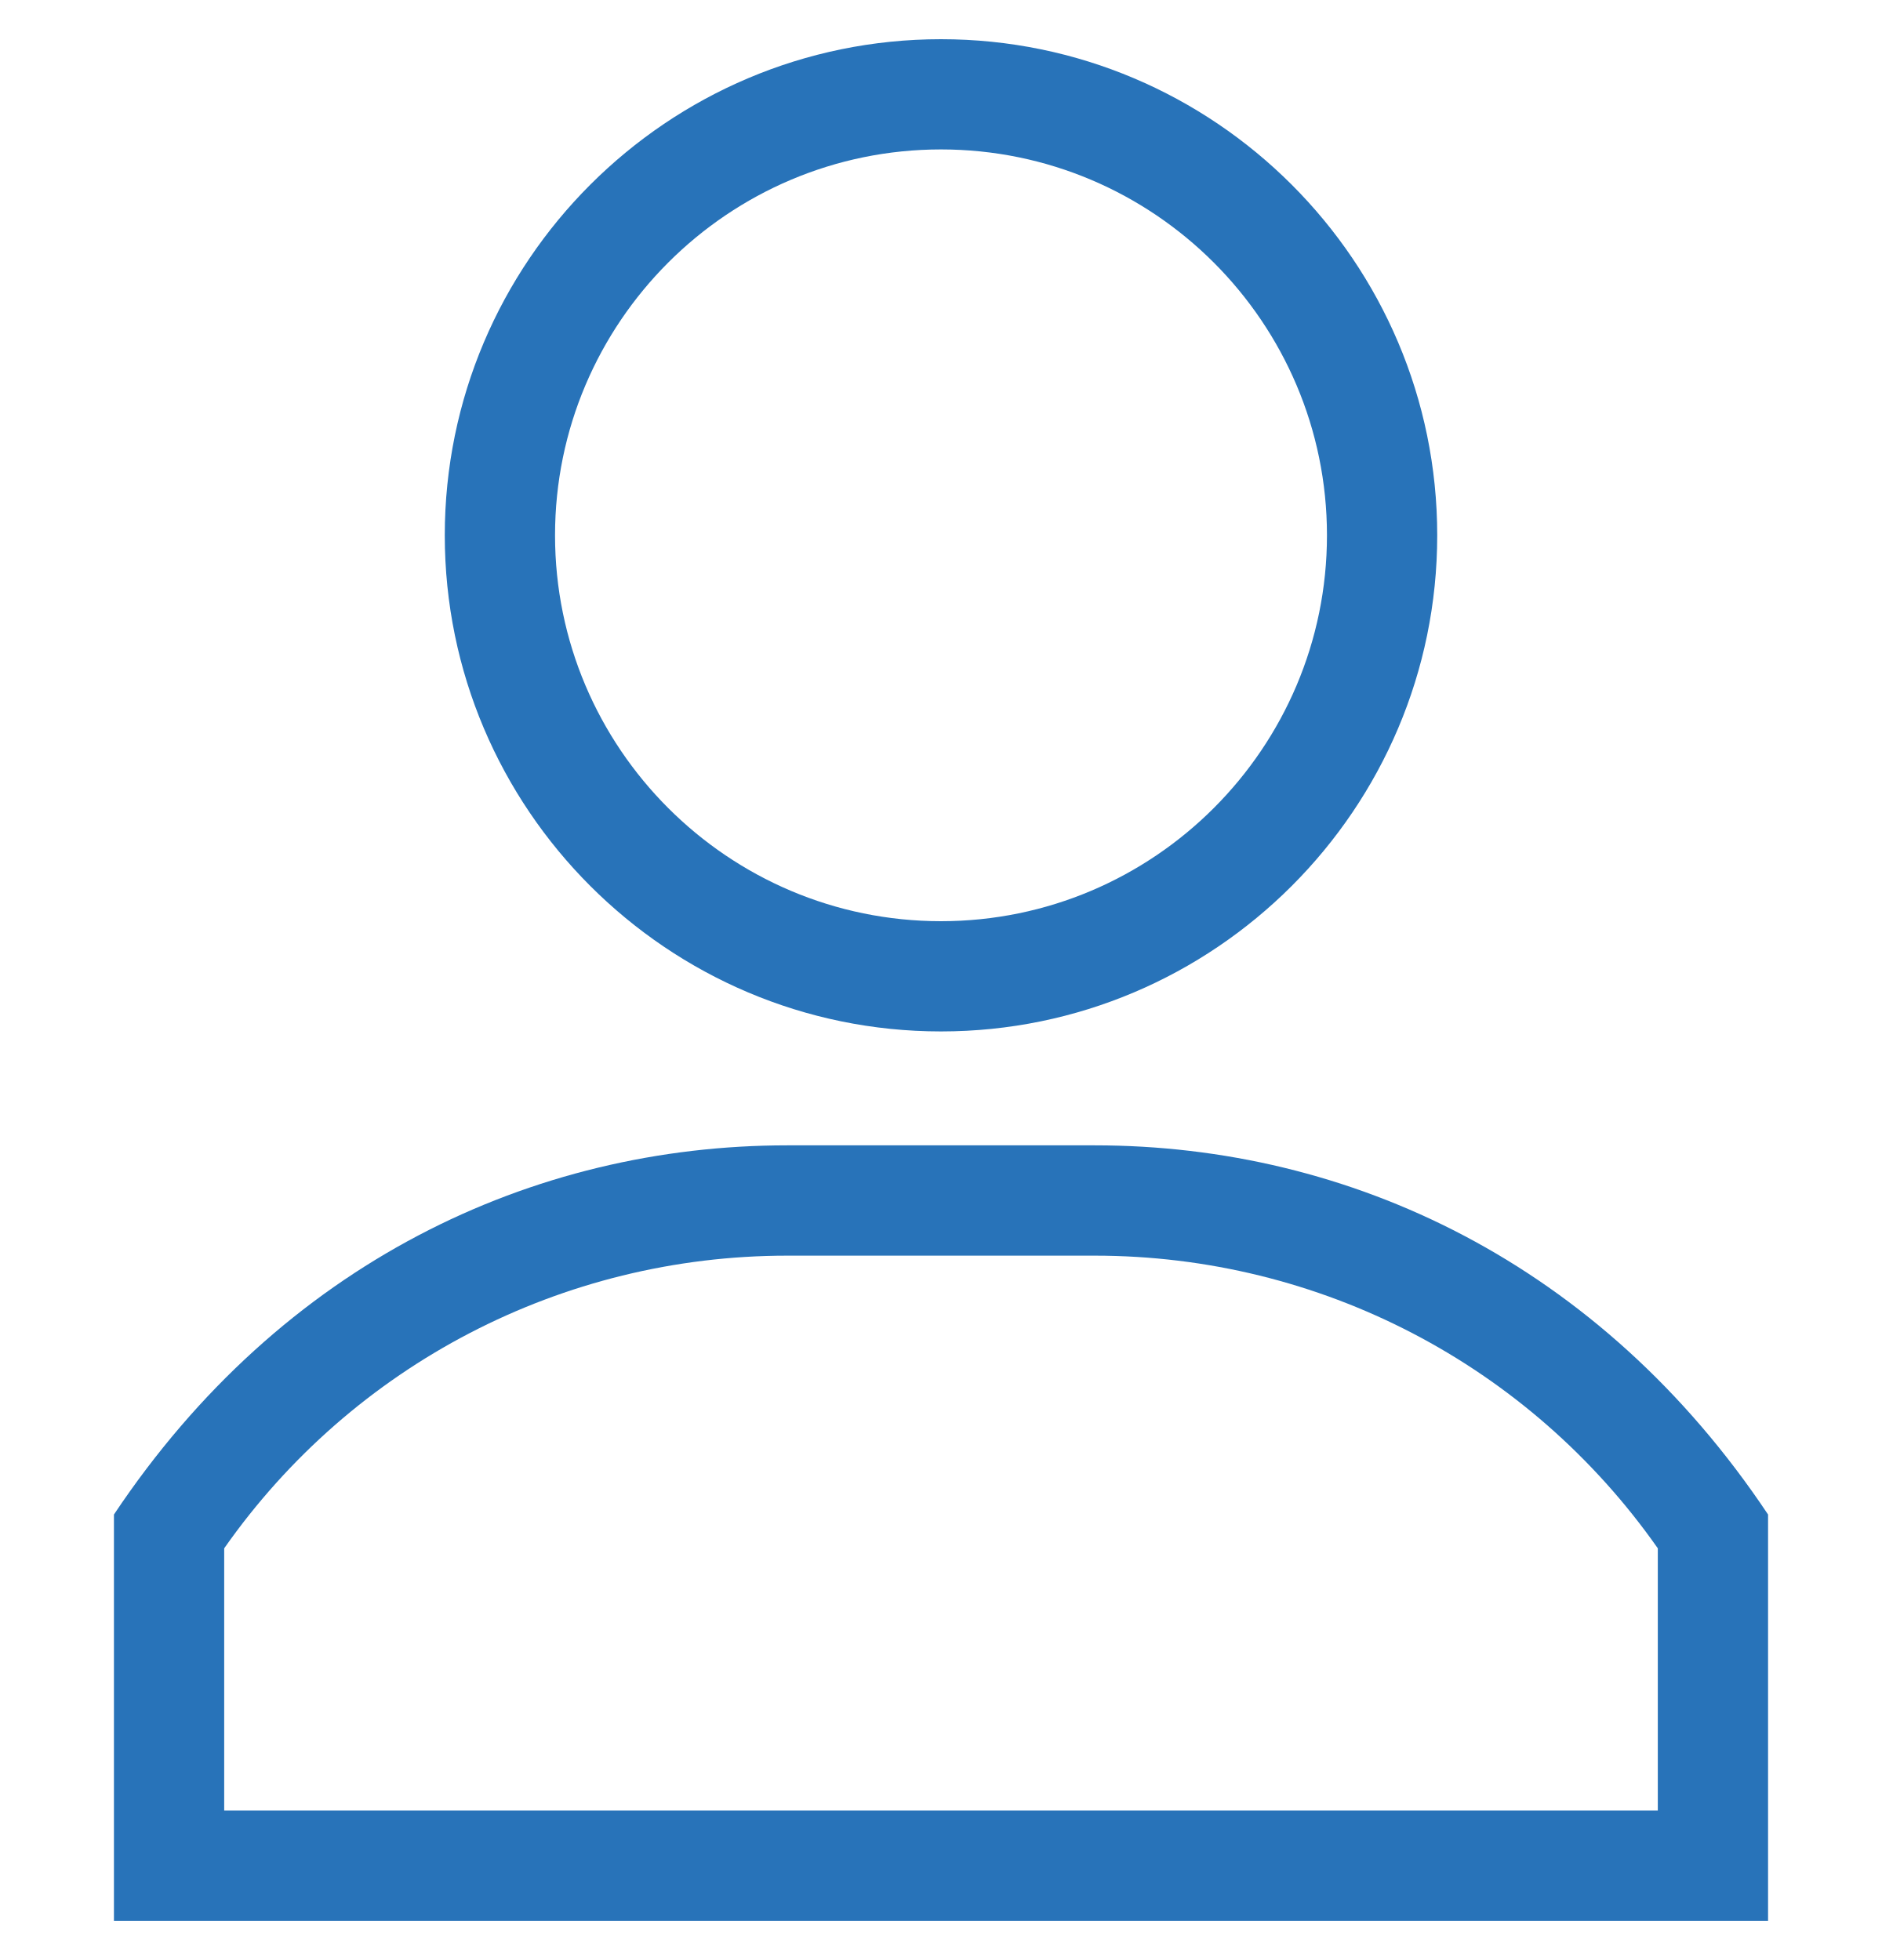
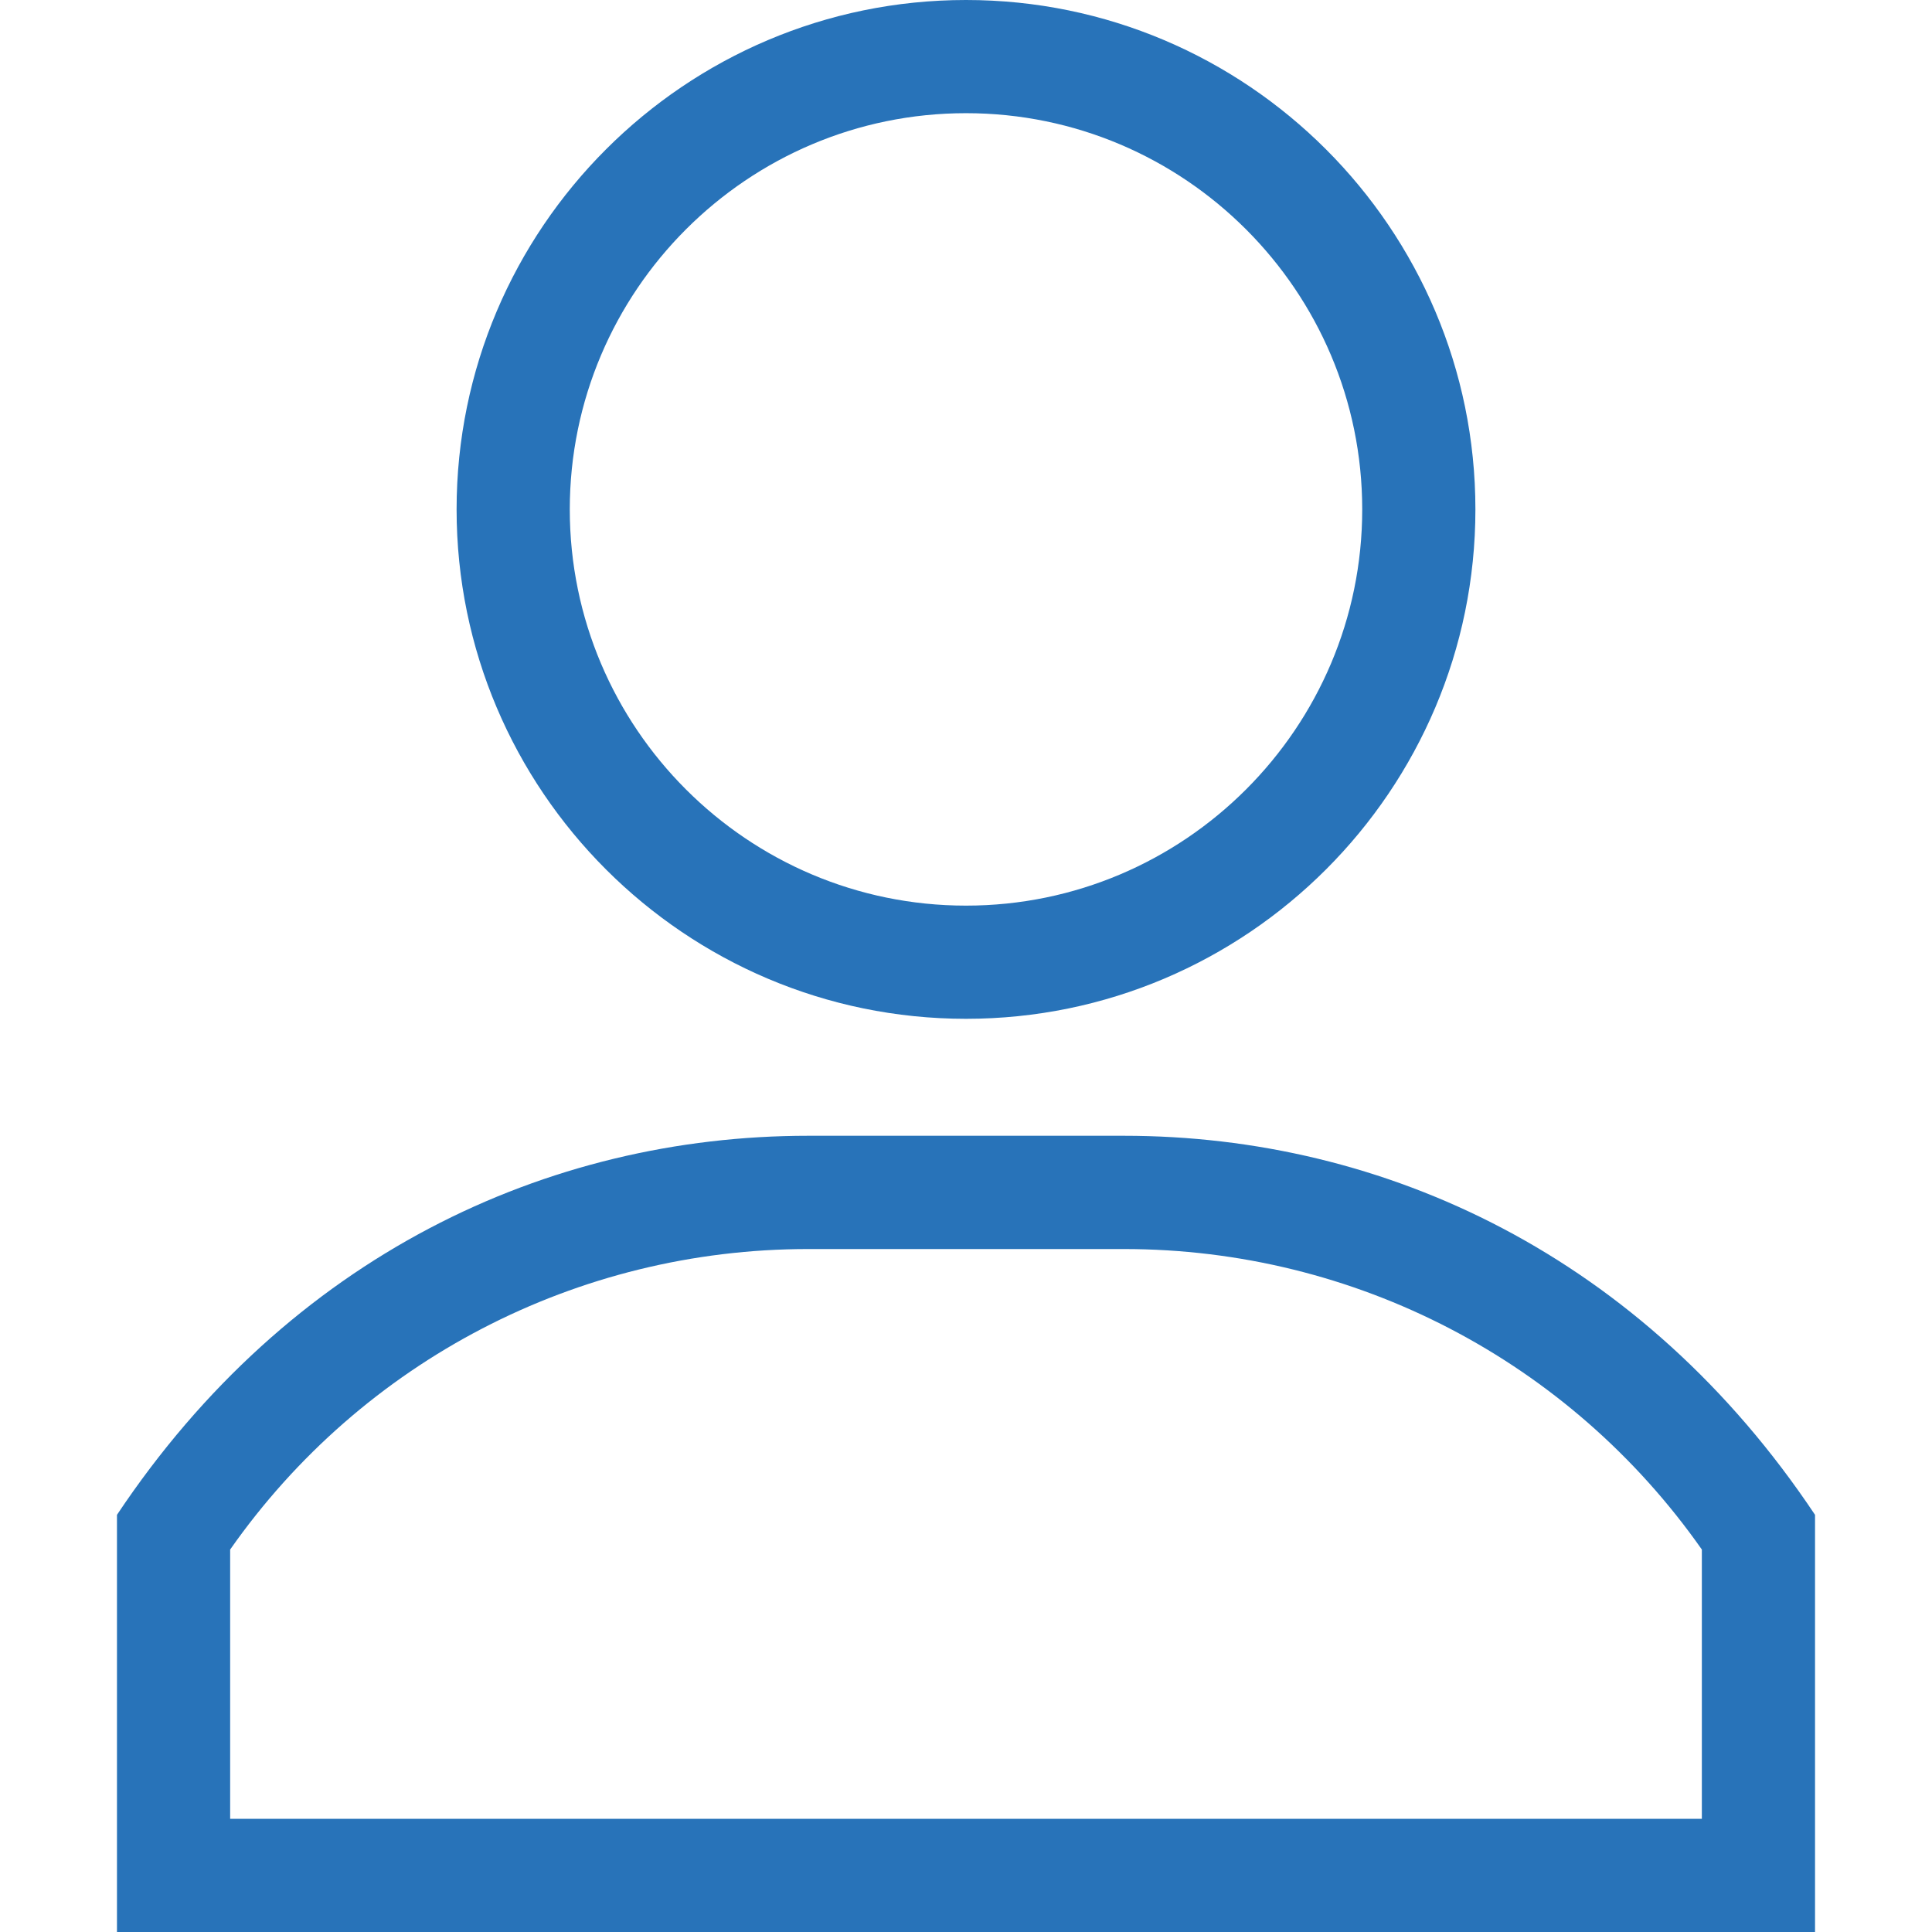
- <svg xmlns="http://www.w3.org/2000/svg" width="24" height="25" viewBox="0 0 24 25" fill="none">
-   <g clip-path="url(#clip0_3001_47046)">
-     <path d="M12 0.5C8.511 0.5 5.672 3.339 5.672 6.828C5.672 10.318 8.511 13.156 12 13.156C15.489 13.156 18.328 10.318 18.328 6.828C18.328 3.339 15.489 0.5 12 0.5ZM12 11.75C9.286 11.75 7.078 9.542 7.078 6.828C7.078 4.114 9.286 1.906 12 1.906C14.714 1.906 16.922 4.114 16.922 6.828C16.922 9.542 14.714 11.75 12 11.75Z" fill="#2873B9" />
-     <path d="M13.961 14.609H10.039C6.795 14.609 3.594 16.107 1.453 19.318V24.5H22.547V19.318C20.409 16.112 17.209 14.609 13.961 14.609ZM21.141 23.094H21.141H2.859V19.749C4.501 17.407 7.17 16.016 10.039 16.016H13.961C16.83 16.016 19.498 17.407 21.141 19.749V23.094Z" fill="#2873B9" />
-   </g>
-   <defs>
- </defs>
+ <svg xmlns="http://www.w3.org/2000/svg" width="24" height="24" viewBox="0 0 24 24" fill="none">
+   <path d="M12 0C8.511 0 5.672 2.839 5.672 6.328C5.672 9.817 8.511 12.656 12 12.656C15.489 12.656 18.328 9.817 18.328 6.328C18.328 2.839 15.489 0 12 0ZM12 11.25C9.286 11.25 7.078 9.042 7.078 6.328C7.078 3.614 9.286 1.406 12 1.406C14.714 1.406 16.922 3.614 16.922 6.328C16.922 9.042 14.714 11.25 12 11.25Z" fill="#2873b9" />
+   <path d="M13.961 14.109H10.039C6.795 14.109 3.594 15.607 1.453 18.818V24H22.547V18.818C20.409 15.612 17.209 14.109 13.961 14.109ZM21.141 22.594H21.141H2.859V19.249C4.501 16.907 7.17 15.516 10.039 15.516H13.961C16.83 15.516 19.498 16.907 21.141 19.249V22.594Z" fill="#2873b9" />
</svg>
